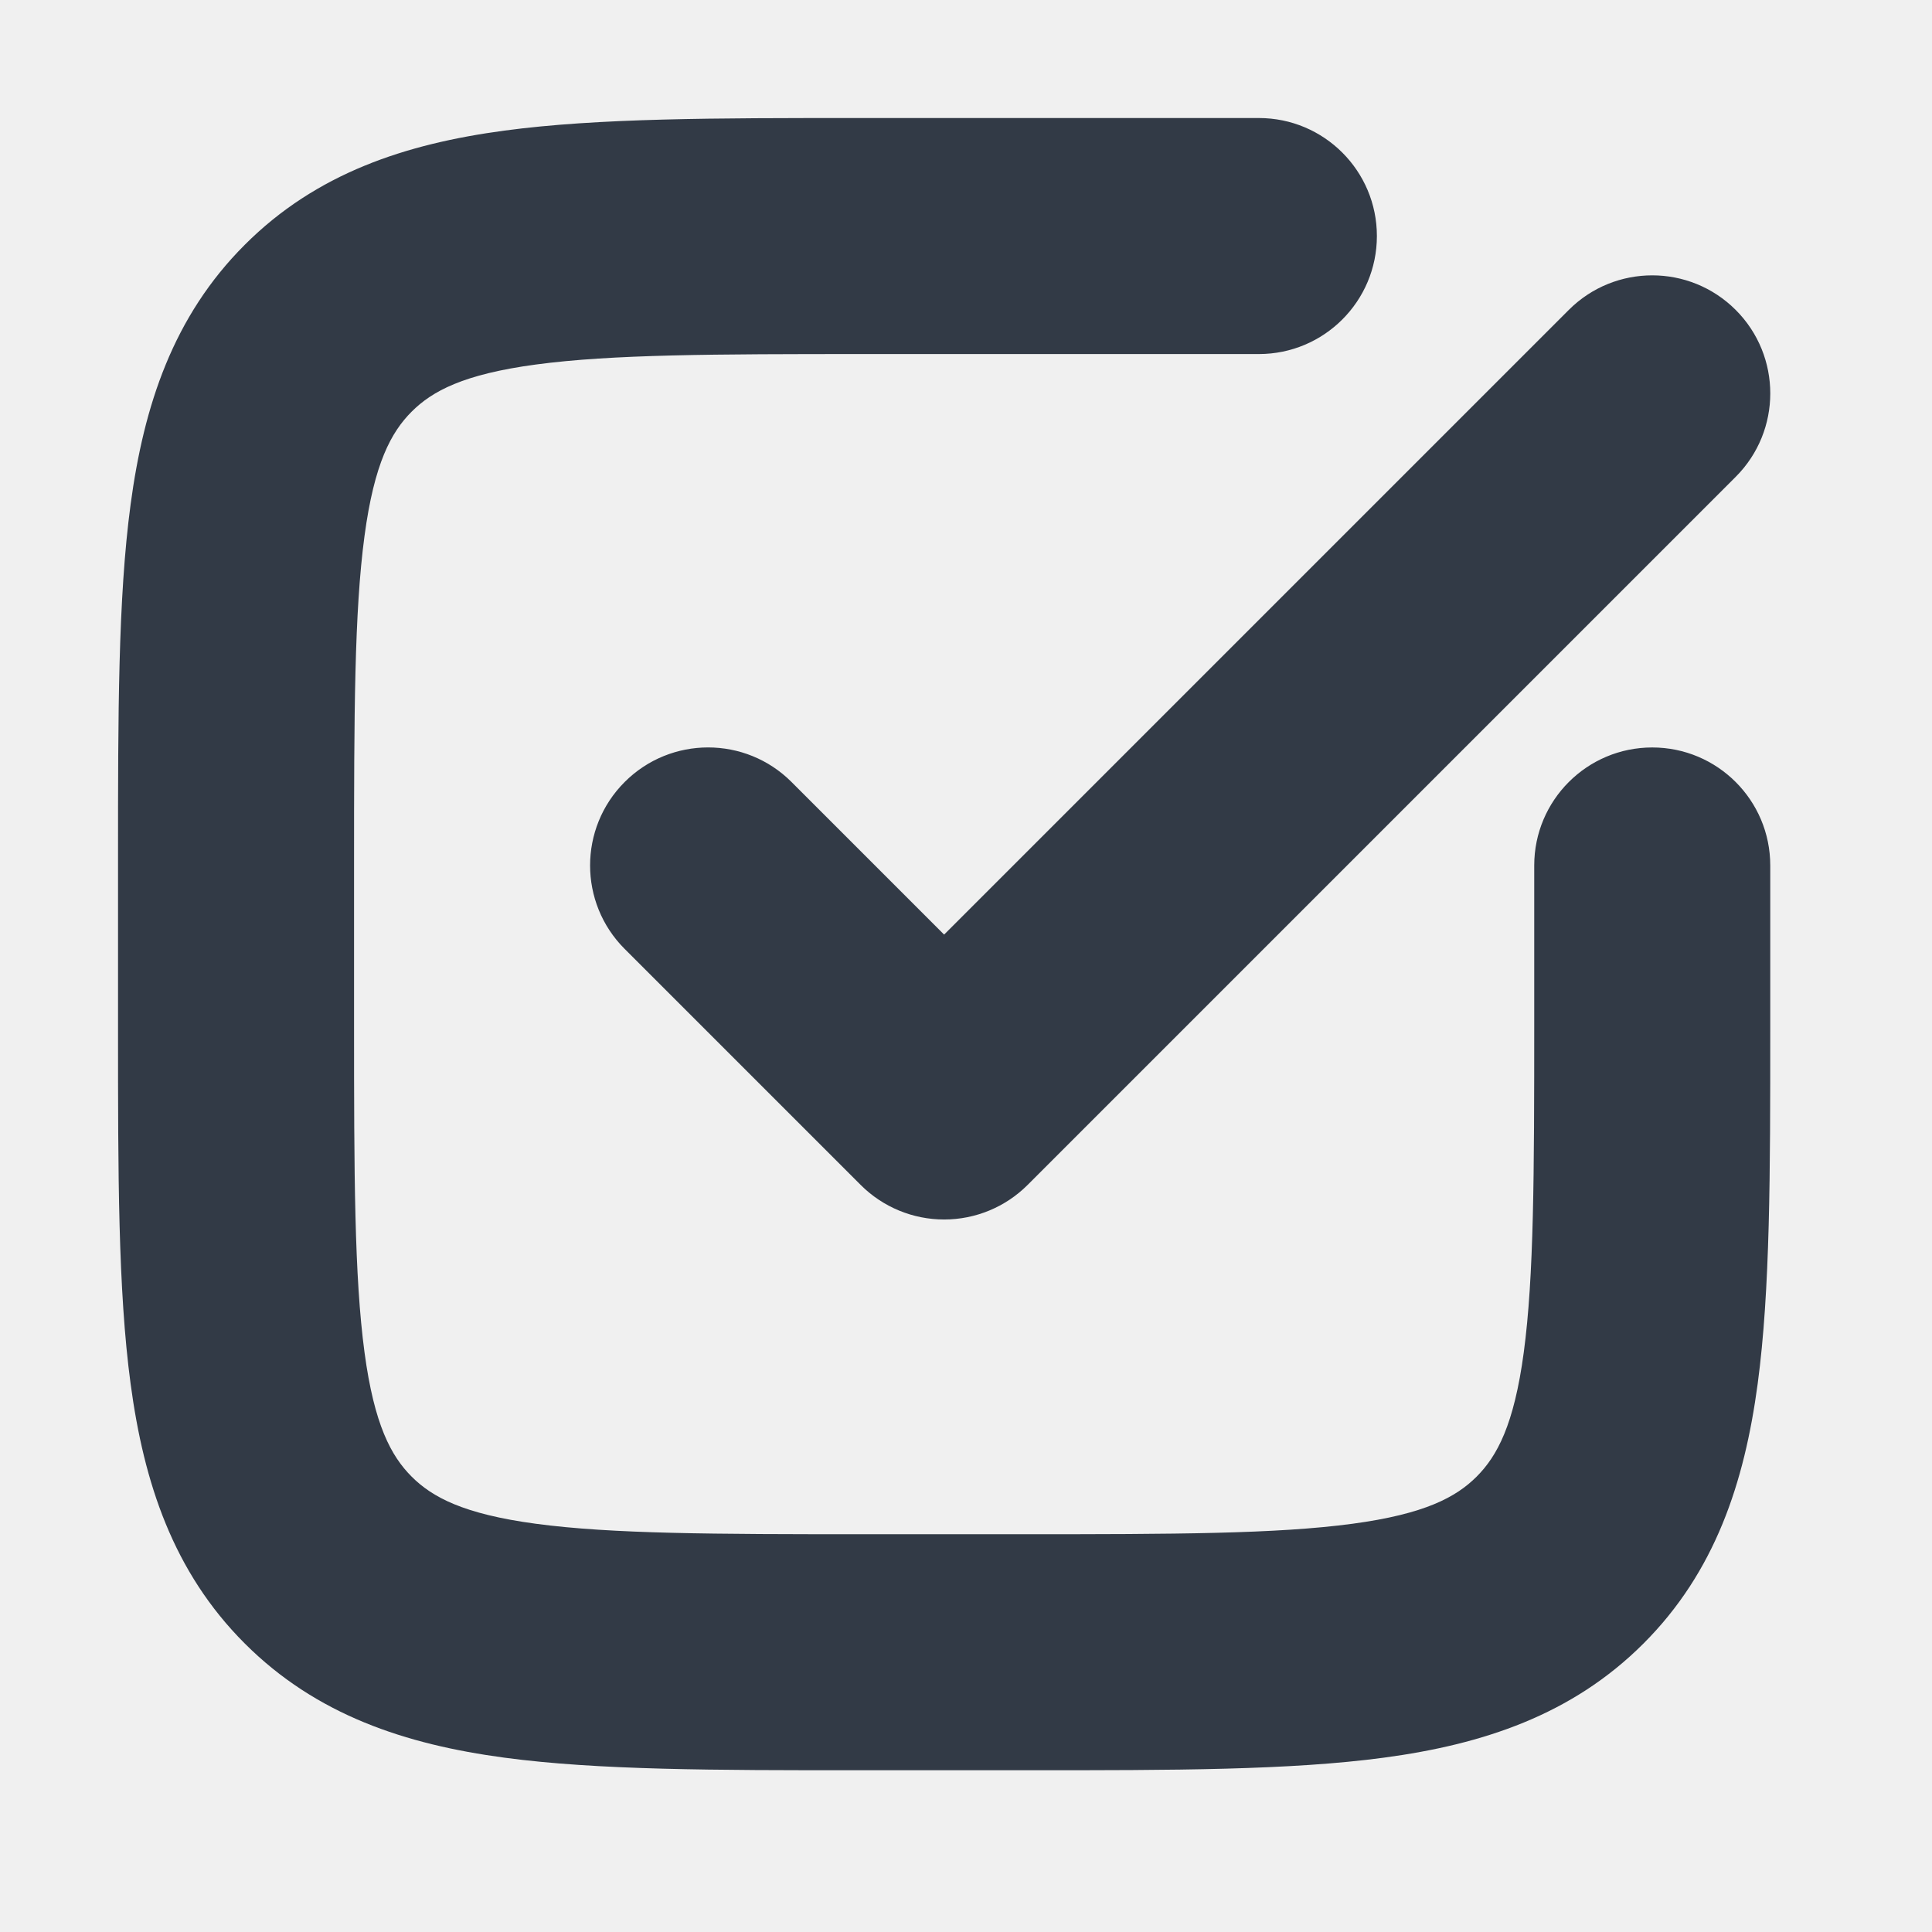
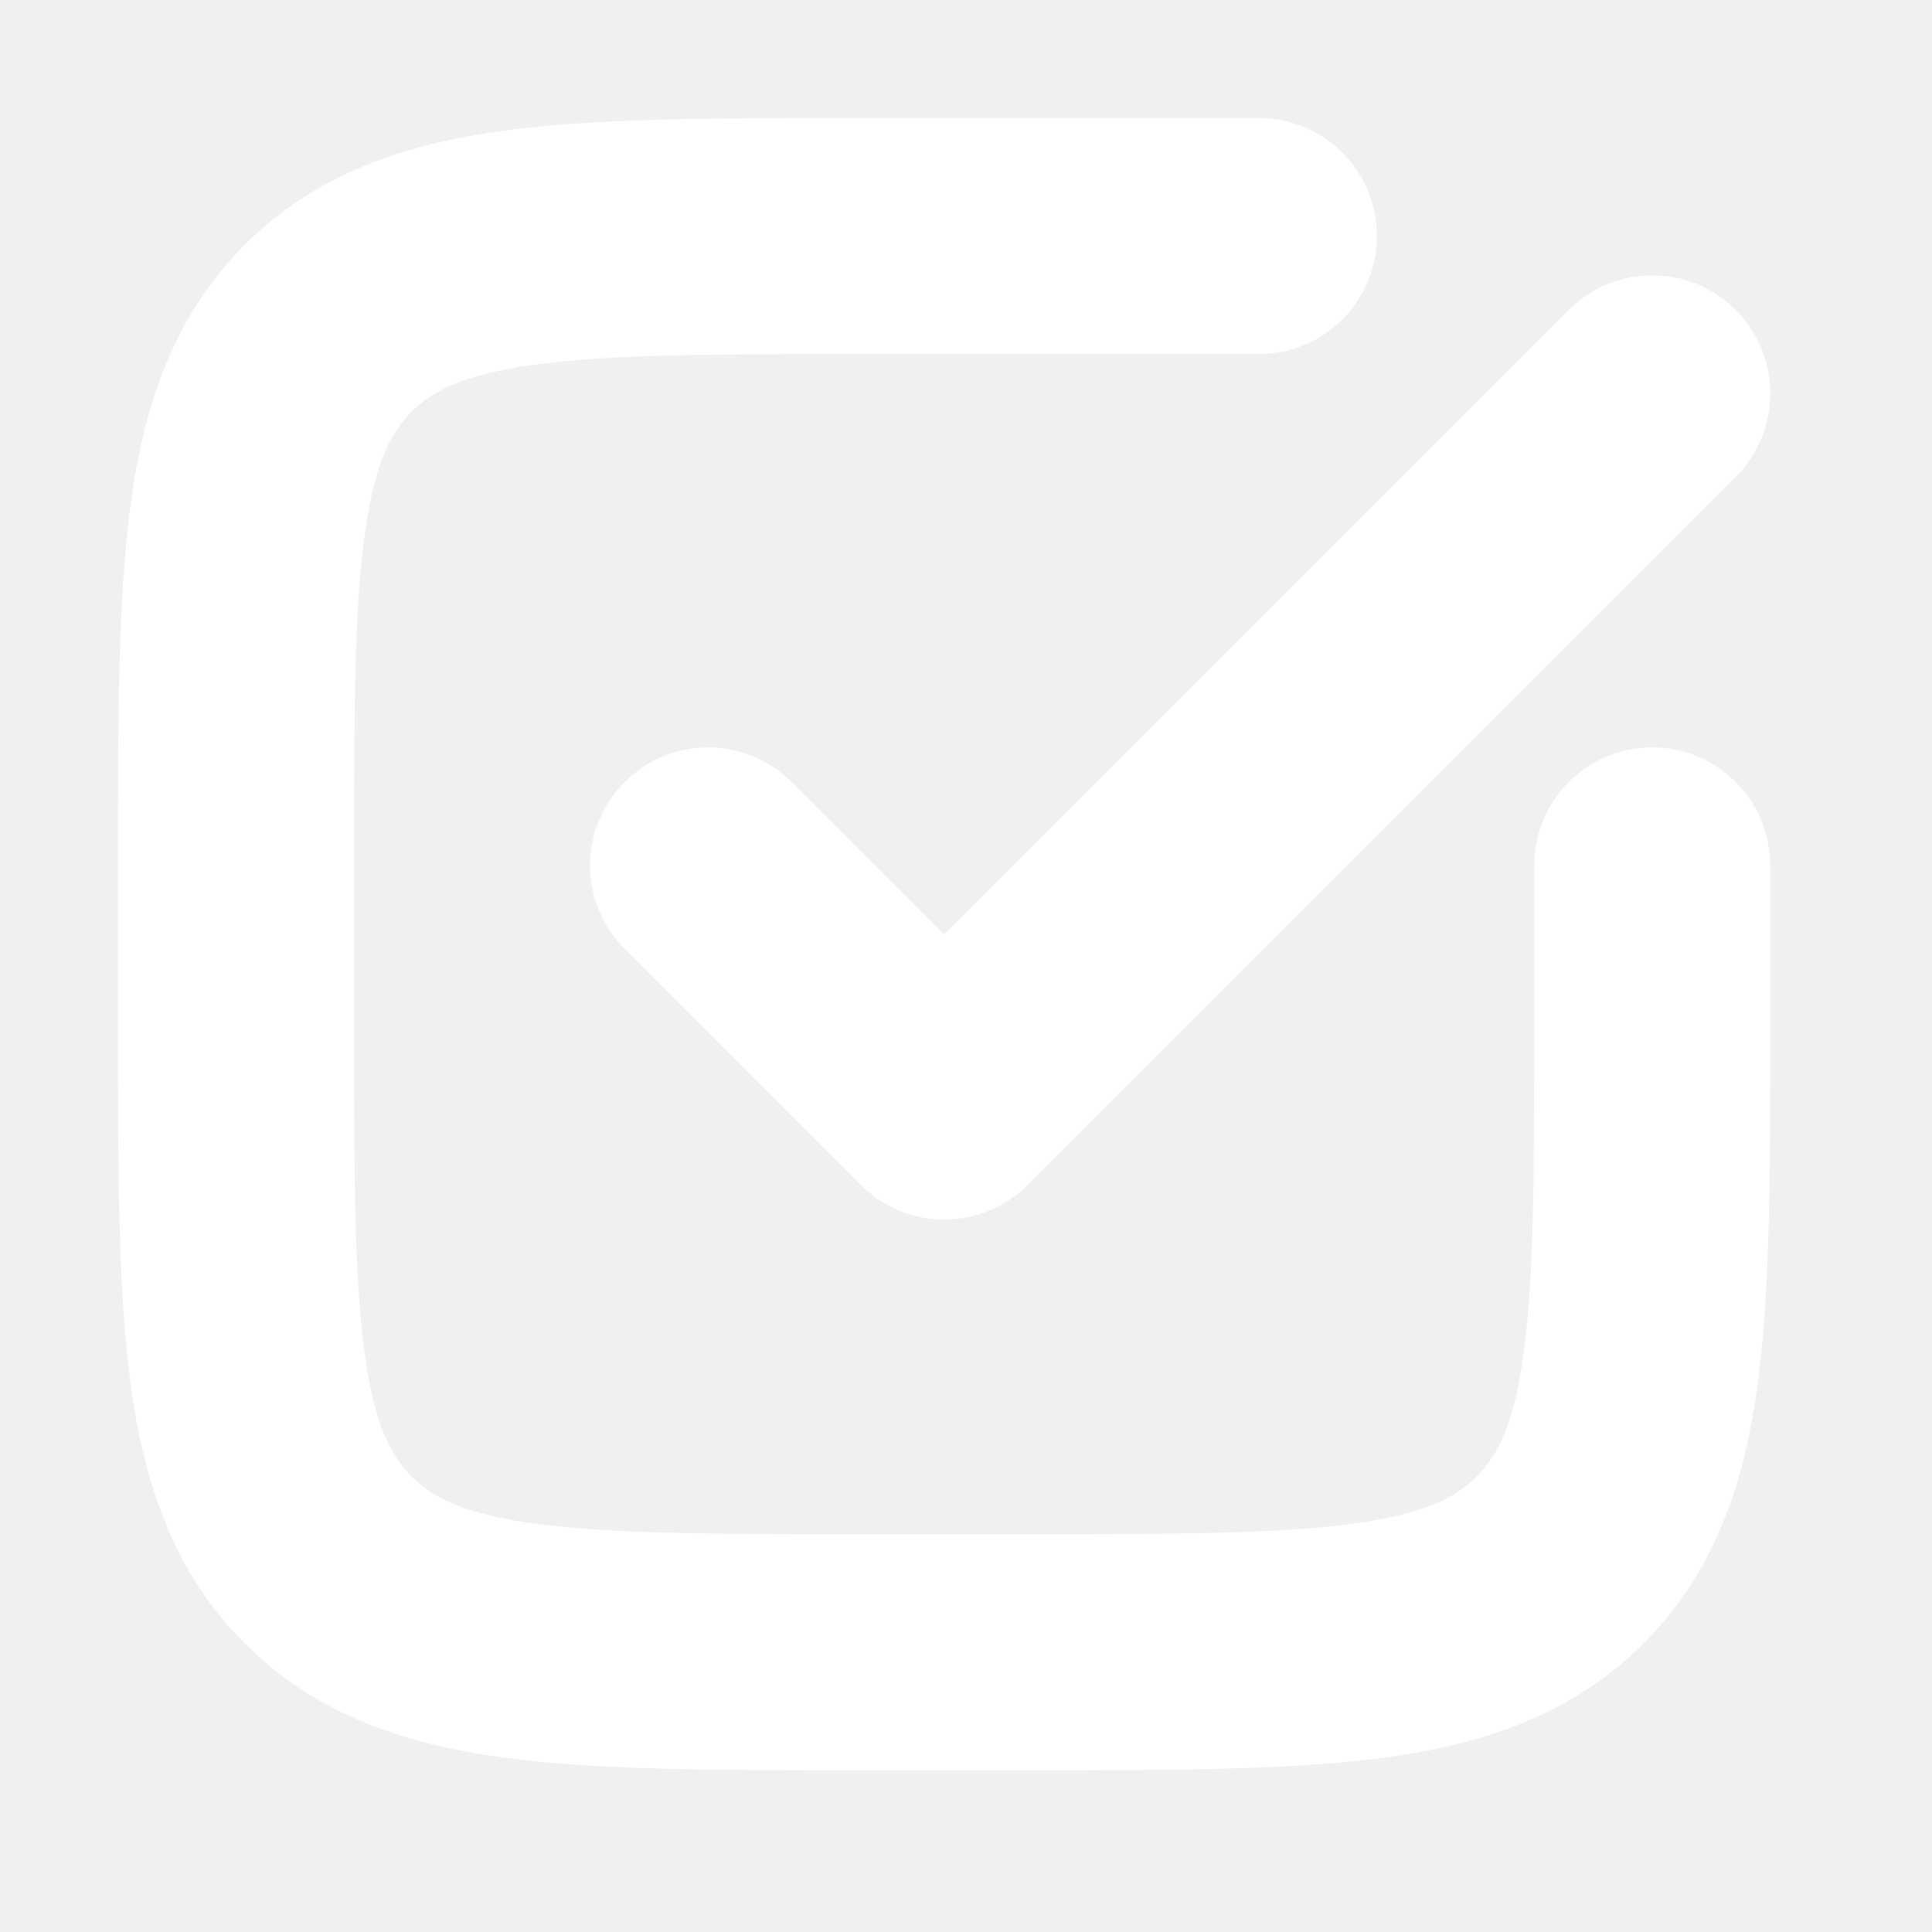
<svg xmlns="http://www.w3.org/2000/svg" width="43" height="43" viewBox="0 0 43 43" fill="none">
-   <path fill-rule="evenodd" clip-rule="evenodd" d="M19.262 2.627L19.08 2.627C15.934 2.627 13.31 2.626 11.226 2.907C9.028 3.202 7.043 3.852 5.448 5.448C3.852 7.043 3.202 9.028 2.907 11.226C2.626 13.31 2.627 15.934 2.627 19.08L2.627 19.262V22.765L2.627 22.947C2.627 26.093 2.626 28.717 2.907 30.8C3.202 32.999 3.852 34.984 5.448 36.579C7.043 38.174 9.028 38.825 11.226 39.12C13.309 39.4 15.933 39.4 19.08 39.4H19.08L19.262 39.4H22.765L22.947 39.4H22.947C26.093 39.4 28.717 39.4 30.8 39.12C32.999 38.825 34.984 38.174 36.579 36.579C38.174 34.984 38.825 32.999 39.12 30.8C39.4 28.717 39.4 26.093 39.4 22.947V22.947L39.4 22.765V19.262C39.4 17.812 38.224 16.636 36.773 16.636C35.323 16.636 34.147 17.812 34.147 19.262V22.765C34.147 26.141 34.141 28.409 33.914 30.1C33.697 31.716 33.321 32.408 32.865 32.865C32.408 33.321 31.716 33.697 30.1 33.914C28.409 34.141 26.141 34.147 22.765 34.147H19.262C15.886 34.147 13.618 34.141 11.927 33.914C10.31 33.697 9.619 33.321 9.162 32.865C8.706 32.408 8.33 31.716 8.113 30.1C7.886 28.409 7.88 26.141 7.88 22.765V19.262C7.88 15.886 7.886 13.618 8.113 11.927C8.33 10.31 8.706 9.619 9.162 9.162C9.619 8.706 10.31 8.33 11.927 8.113C13.618 7.886 15.886 7.88 19.262 7.88H28.018C29.469 7.88 30.645 6.704 30.645 5.253C30.645 3.803 29.469 2.627 28.018 2.627H19.262ZM38.631 10.613C39.657 9.587 39.657 7.924 38.631 6.898C37.605 5.872 35.942 5.872 34.916 6.898L21.013 20.801L17.617 17.405C16.592 16.379 14.928 16.379 13.903 17.405C12.877 18.431 12.877 20.094 13.903 21.12L19.156 26.373C19.649 26.866 20.317 27.142 21.013 27.142C21.71 27.142 22.378 26.866 22.871 26.373L38.631 10.613Z" fill="#323A46" />
+   <path fill-rule="evenodd" clip-rule="evenodd" d="M19.262 2.627L19.08 2.627C15.934 2.627 13.31 2.626 11.226 2.907C9.028 3.202 7.043 3.852 5.448 5.448C3.852 7.043 3.202 9.028 2.907 11.226C2.626 13.31 2.627 15.934 2.627 19.08L2.627 19.262V22.765L2.627 22.947C2.627 26.093 2.626 28.717 2.907 30.8C3.202 32.999 3.852 34.984 5.448 36.579C7.043 38.174 9.028 38.825 11.226 39.12C13.309 39.4 15.933 39.4 19.08 39.4H19.08L19.262 39.4H22.765L22.947 39.4H22.947C26.093 39.4 28.717 39.4 30.8 39.12C32.999 38.825 34.984 38.174 36.579 36.579C38.174 34.984 38.825 32.999 39.12 30.8C39.4 28.717 39.4 26.093 39.4 22.947V22.947L39.4 22.765V19.262C39.4 17.812 38.224 16.636 36.773 16.636C35.323 16.636 34.147 17.812 34.147 19.262V22.765C34.147 26.141 34.141 28.409 33.914 30.1C33.697 31.716 33.321 32.408 32.865 32.865C32.408 33.321 31.716 33.697 30.1 33.914C28.409 34.141 26.141 34.147 22.765 34.147H19.262C15.886 34.147 13.618 34.141 11.927 33.914C10.31 33.697 9.619 33.321 9.162 32.865C8.706 32.408 8.33 31.716 8.113 30.1C7.886 28.409 7.88 26.141 7.88 22.765V19.262C7.88 15.886 7.886 13.618 8.113 11.927C8.33 10.31 8.706 9.619 9.162 9.162C9.619 8.706 10.31 8.33 11.927 8.113C13.618 7.886 15.886 7.88 19.262 7.88H28.018C29.469 7.88 30.645 6.704 30.645 5.253C30.645 3.803 29.469 2.627 28.018 2.627H19.262ZM38.631 10.613C39.657 9.587 39.657 7.924 38.631 6.898C37.605 5.872 35.942 5.872 34.916 6.898L21.013 20.801L17.617 17.405C16.592 16.379 14.928 16.379 13.903 17.405C12.877 18.431 12.877 20.094 13.903 21.12L19.156 26.373C19.649 26.866 20.317 27.142 21.013 27.142C21.71 27.142 22.378 26.866 22.871 26.373L38.631 10.613Z" fill="#FFFFFF" />
</svg>
